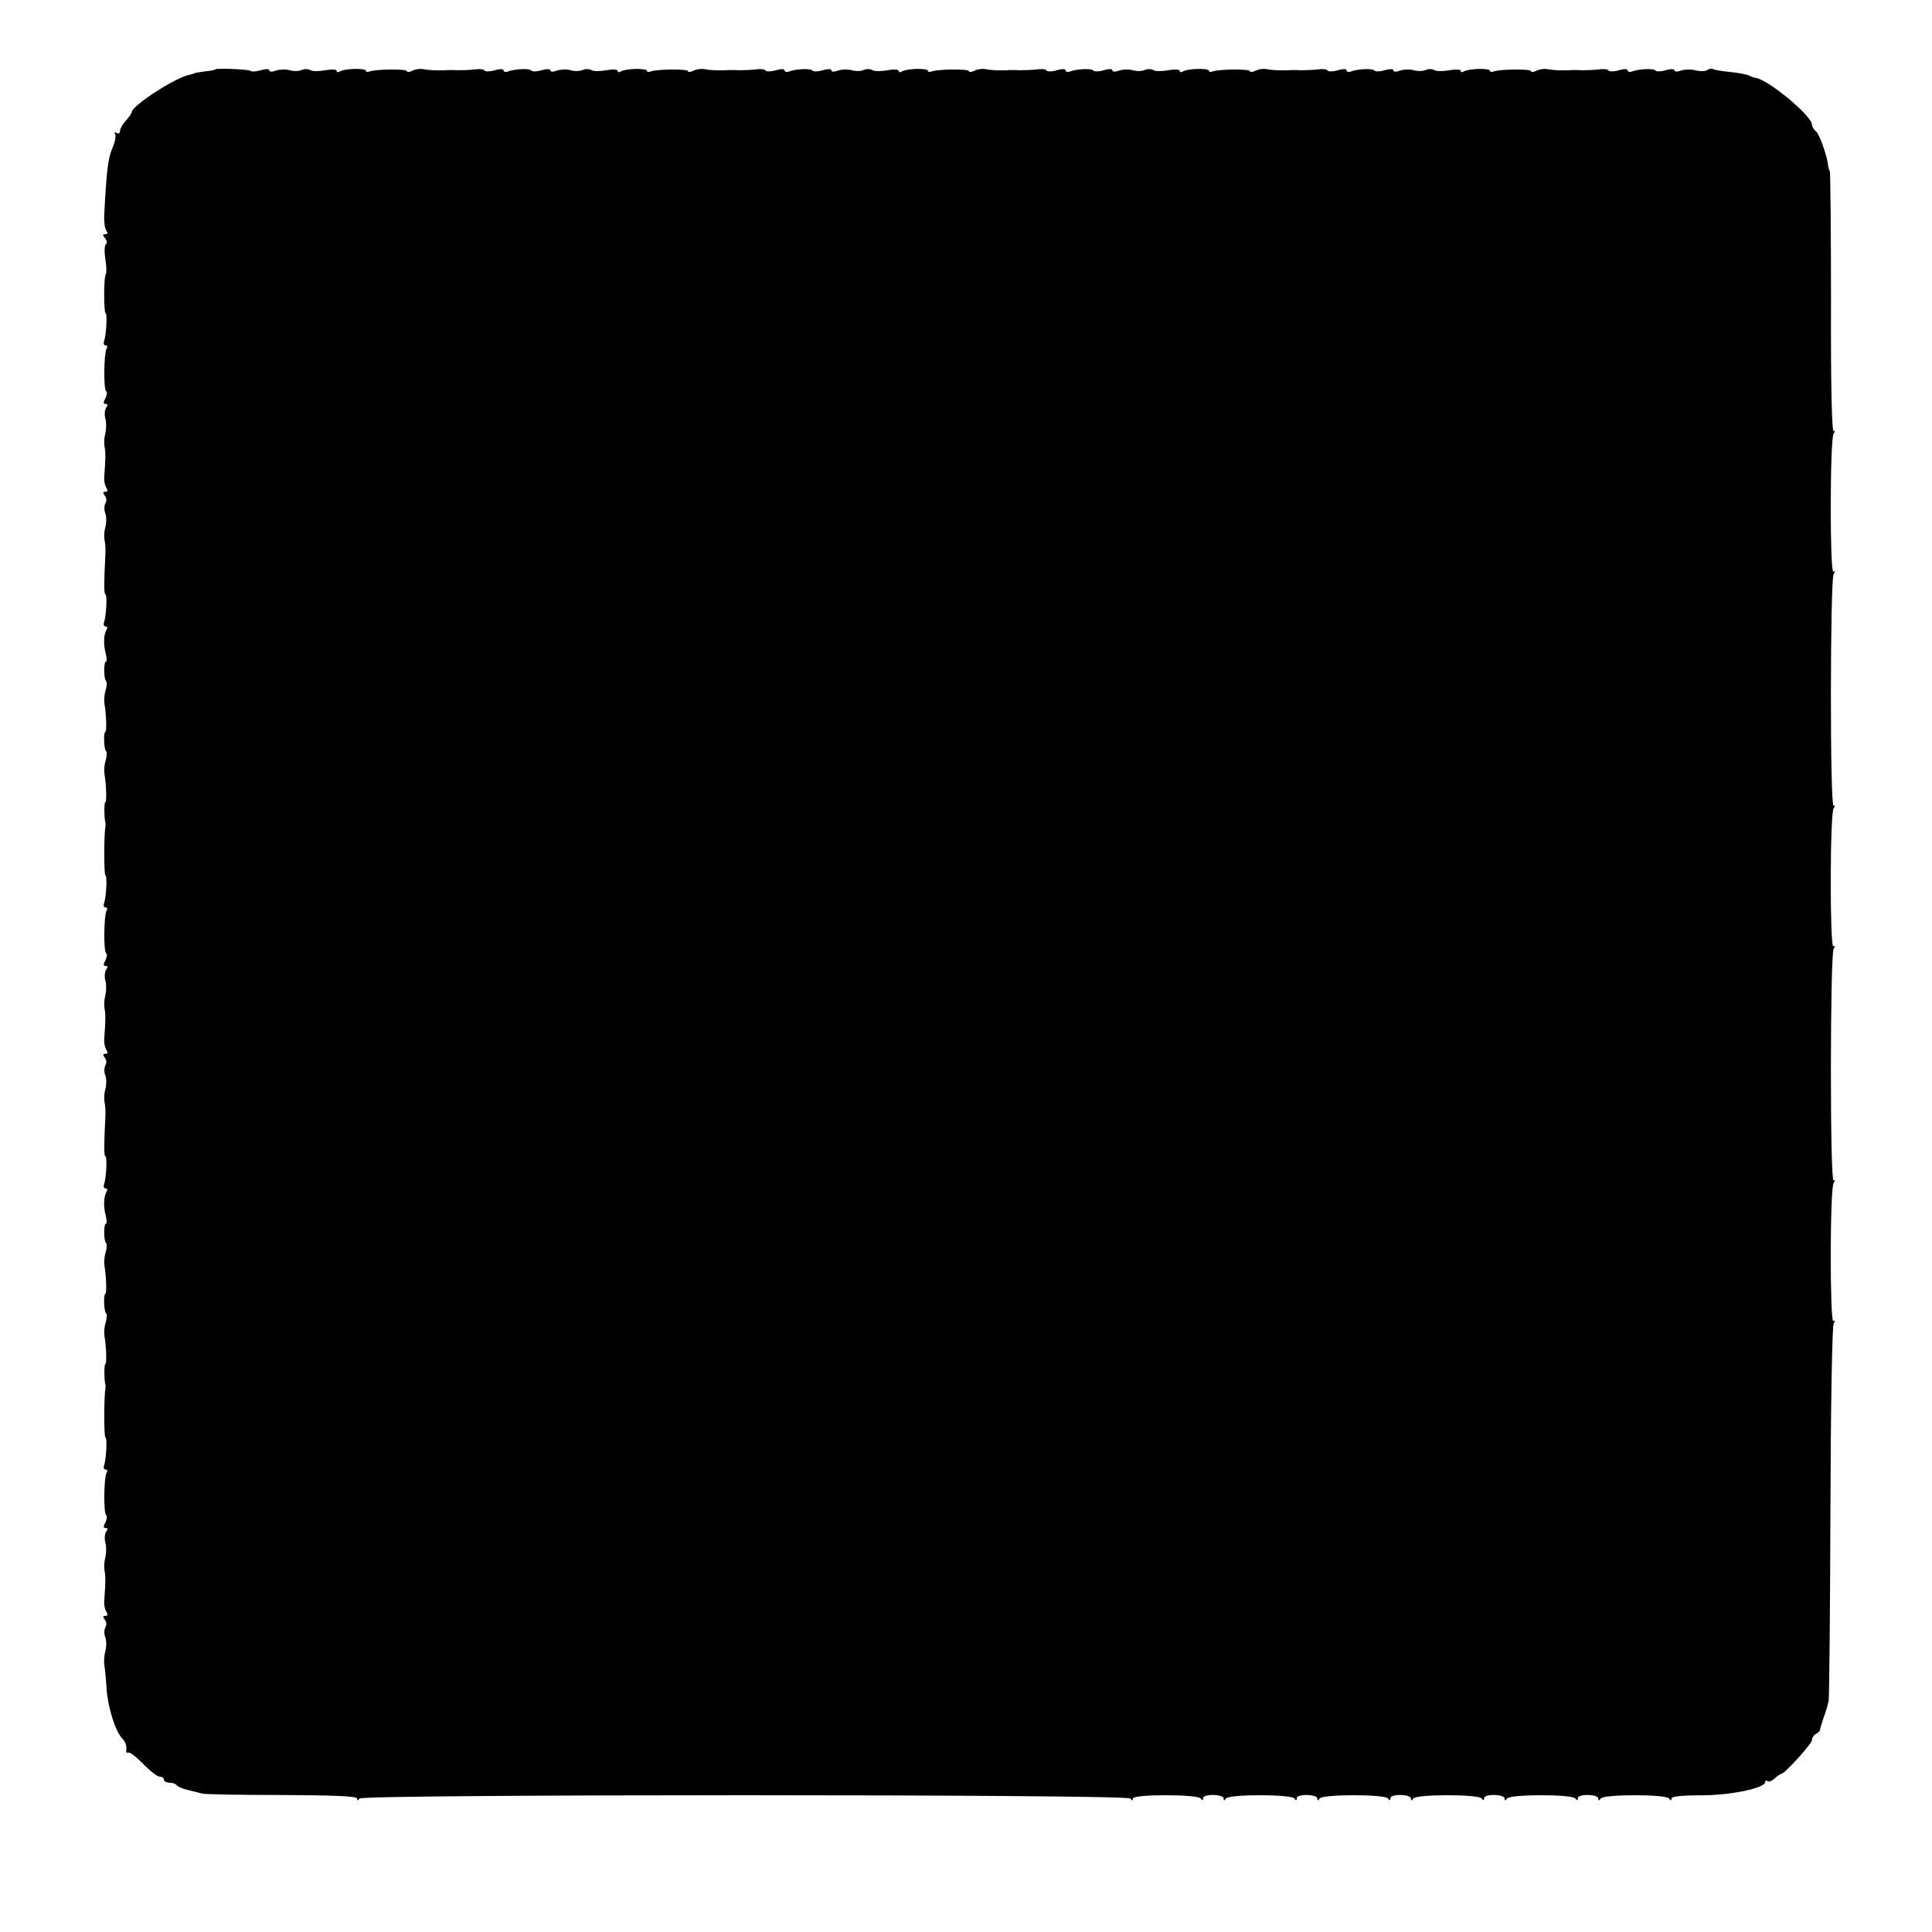
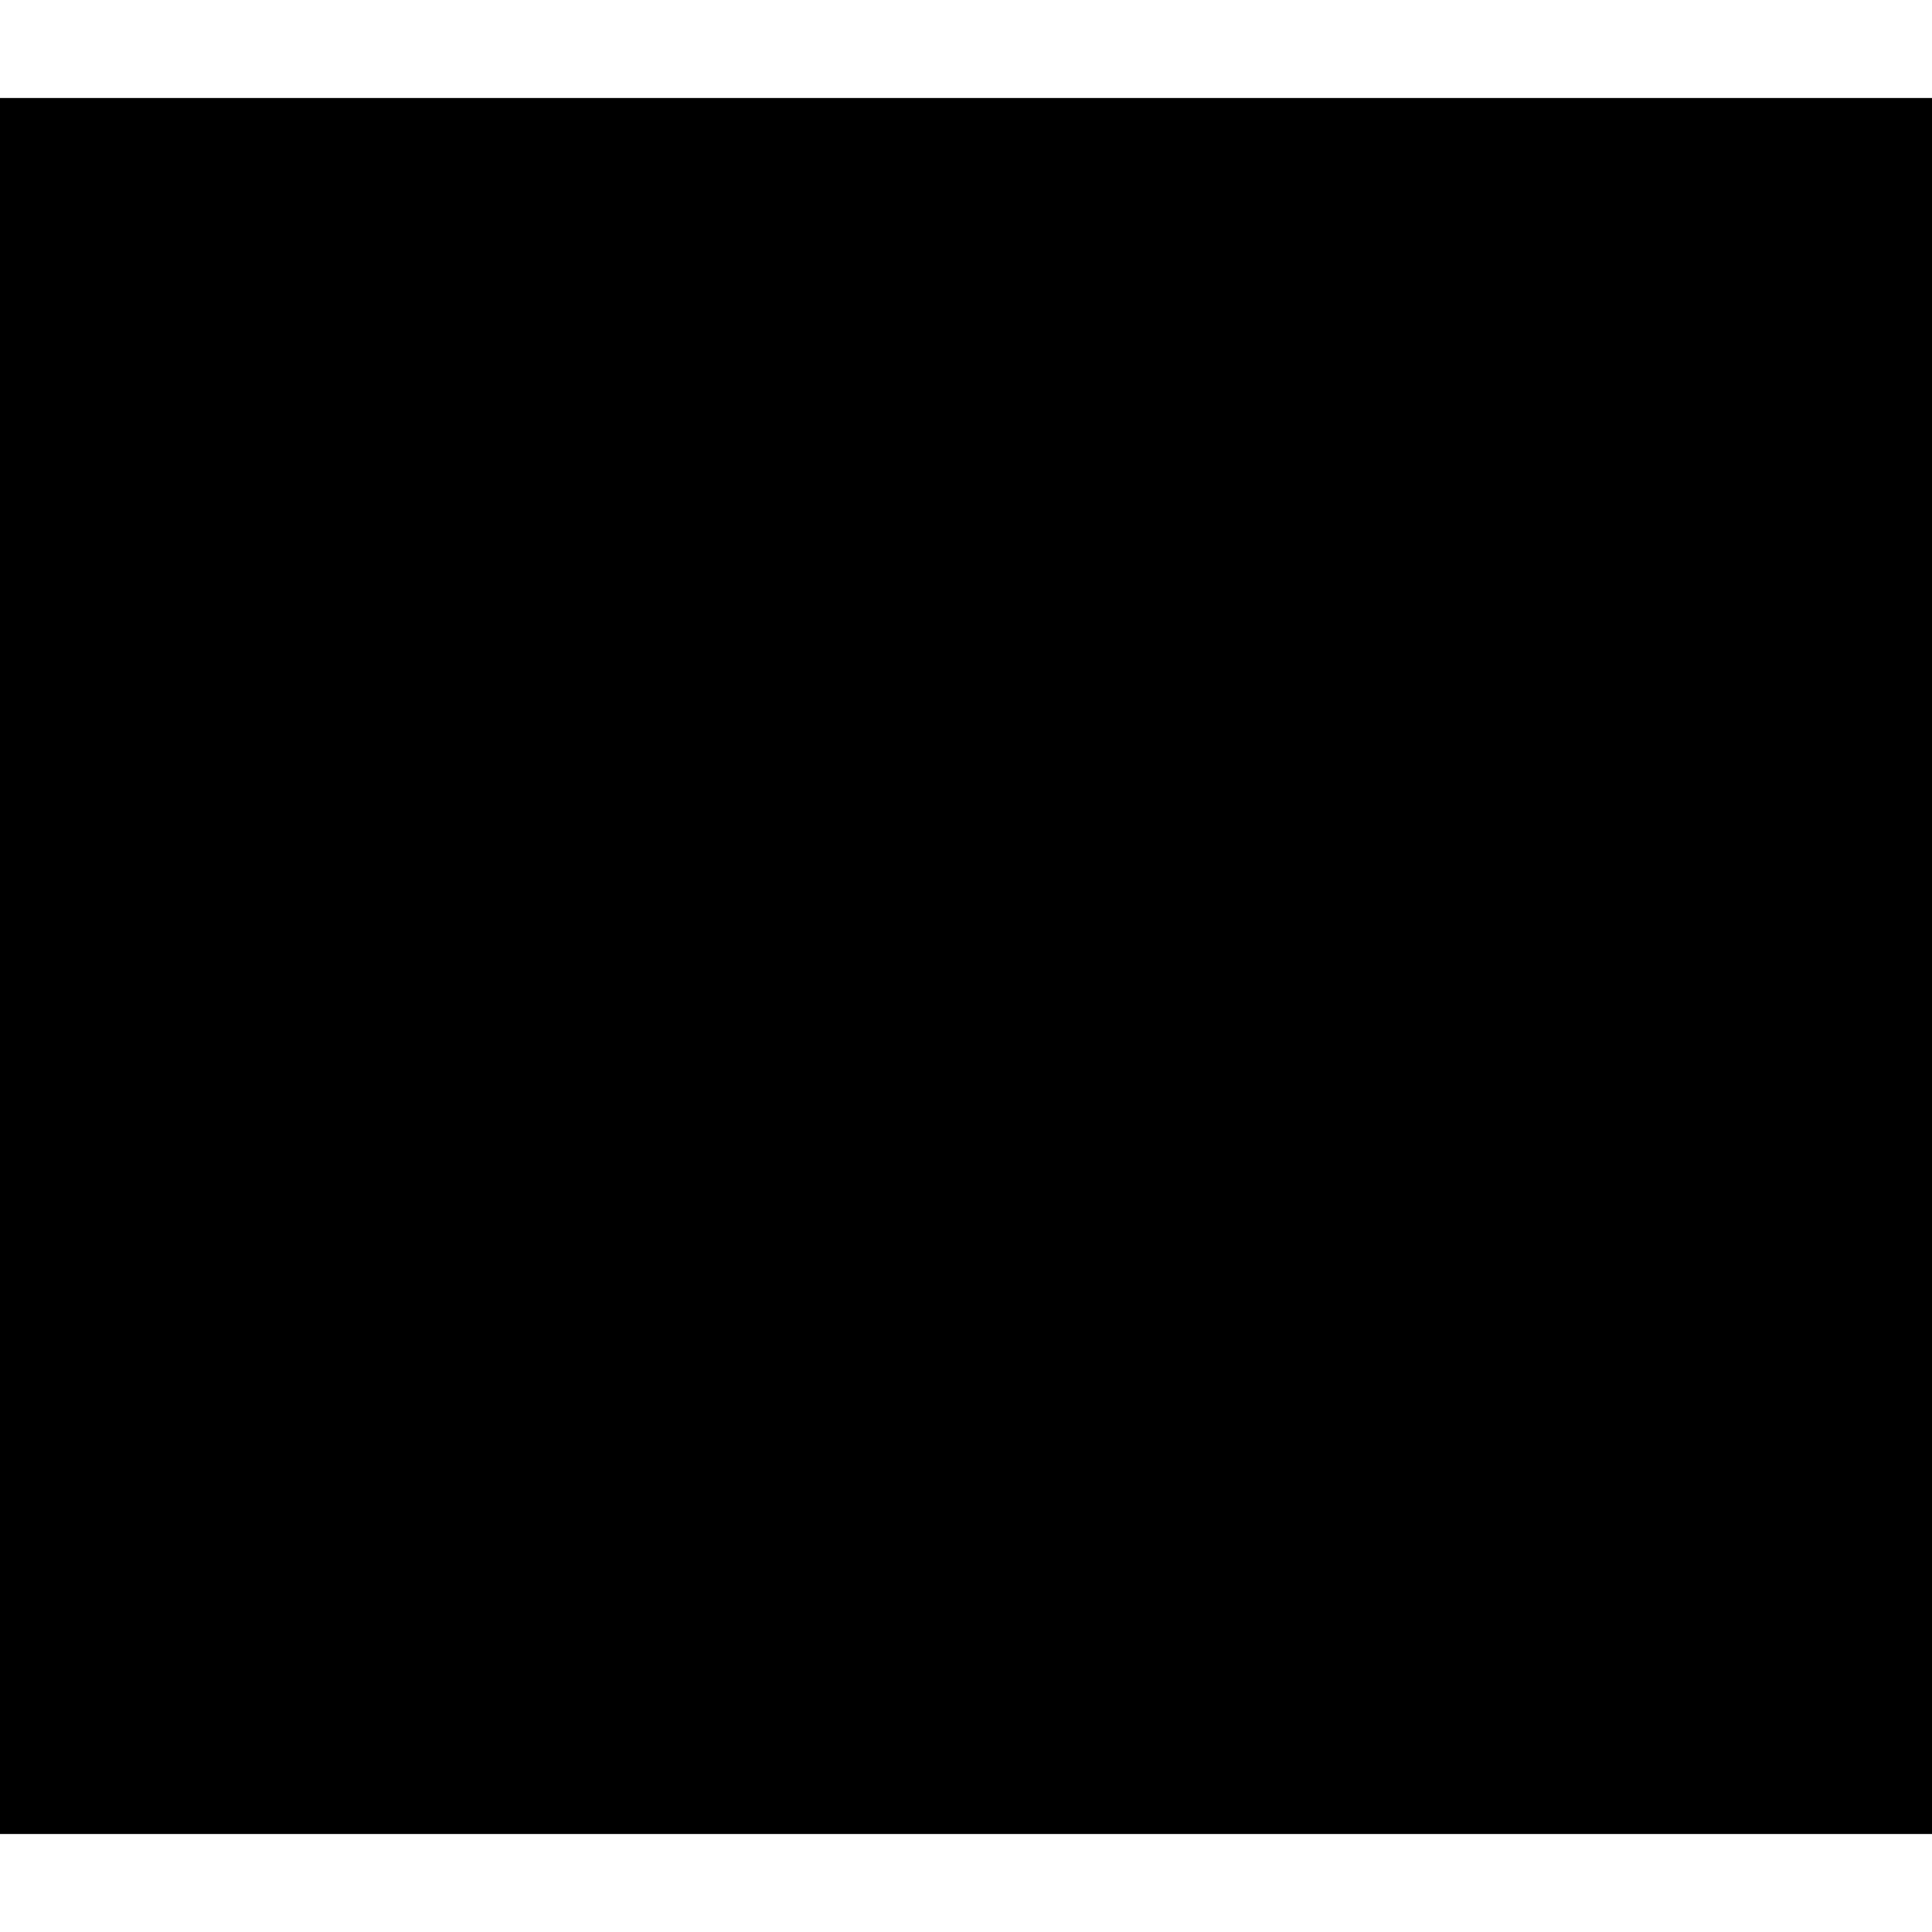
- <svg xmlns="http://www.w3.org/2000/svg" version="1.0" width="660pt" height="660pt" viewBox="0 0 660 660" preserveAspectRatio="xMidYMid meet">
-   <g transform="translate(0,660) scale(0.1,-0.1)" fill="#000000" stroke="none">
-     <path d="M736 6363 c-1 -2 -18 -5 -37 -7 -19 -3 -34 -5 -34 -6 0 -1 -7 -3 -16 -5 -49 -9 -197 -105 -199 -128 0 -4 -9 -17 -20 -29 -11 -12 -20 -28 -20 -35 0 -8 -5 -11 -12 -7 -6 4 -8 3 -5 -3 4 -6 0 -28 -9 -49 -15 -35 -20 -76 -28 -229 -1 -22 2 -46 7 -52 6 -9 5 -13 -3 -13 -10 0 -10 -3 -1 -14 7 -8 8 -17 3 -20 -5 -3 -6 -26 -2 -51 4 -24 4 -47 2 -50 -8 -7 -8 -135 -1 -135 6 0 2 -78 -6 -97 -2 -7 0 -13 6 -13 6 0 7 -5 3 -11 -9 -16 -11 -140 -1 -146 4 -2 2 -13 -3 -24 -8 -14 -7 -19 1 -19 8 0 8 -4 2 -12 -5 -7 -7 -24 -3 -38 4 -14 3 -36 0 -50 -4 -14 -5 -34 -3 -45 4 -19 4 -40 -1 -105 -1 -14 3 -31 8 -37 5 -9 4 -13 -4 -13 -9 0 -9 -4 -2 -13 6 -7 7 -18 2 -26 -4 -8 -5 -24 0 -35 4 -11 4 -32 0 -46 -4 -14 -5 -34 -3 -45 3 -11 4 -33 3 -50 -5 -94 -5 -135 0 -135 7 0 3 -77 -5 -97 -2 -7 0 -13 6 -13 6 0 7 -5 3 -11 -10 -17 -11 -50 -3 -81 4 -16 5 -28 1 -28 -8 0 -8 -58 0 -66 4 -3 3 -18 -1 -32 -5 -15 -6 -36 -4 -47 6 -34 8 -95 3 -95 -7 0 -5 -59 2 -66 4 -3 3 -18 -1 -32 -5 -15 -6 -36 -4 -47 6 -34 8 -95 3 -95 -5 0 -4 -58 0 -70 1 -3 1 -9 0 -15 -5 -26 -5 -165 0 -165 7 0 3 -77 -5 -97 -2 -7 0 -13 6 -13 6 0 7 -5 3 -11 -9 -16 -11 -140 -1 -146 4 -2 2 -13 -3 -24 -8 -14 -7 -19 1 -19 8 0 8 -4 2 -12 -5 -7 -7 -24 -3 -38 4 -14 3 -36 0 -50 -4 -14 -5 -34 -3 -45 4 -19 4 -40 -1 -105 -1 -14 3 -31 8 -37 5 -9 4 -13 -4 -13 -9 0 -9 -4 -2 -13 6 -7 7 -18 2 -26 -4 -8 -5 -24 0 -35 4 -11 4 -32 0 -46 -4 -14 -5 -34 -3 -45 3 -11 4 -33 3 -50 -5 -94 -5 -135 0 -135 7 0 3 -77 -5 -97 -2 -7 0 -13 6 -13 6 0 7 -5 3 -11 -10 -17 -11 -50 -3 -81 4 -16 5 -28 1 -28 -8 0 -8 -58 0 -66 4 -3 3 -18 -1 -32 -5 -15 -6 -36 -4 -47 6 -34 8 -95 3 -95 -7 0 -5 -59 2 -66 4 -3 3 -18 -1 -32 -5 -15 -6 -36 -4 -47 6 -34 8 -95 3 -95 -5 0 -4 -58 0 -70 1 -3 1 -9 0 -15 -5 -26 -5 -165 0 -165 7 0 3 -77 -5 -98 -2 -6 0 -12 6 -12 6 0 7 -5 3 -11 -9 -16 -11 -140 -1 -146 4 -2 2 -13 -3 -24 -8 -14 -7 -19 1 -19 8 0 8 -4 2 -12 -5 -7 -7 -24 -3 -38 4 -14 3 -36 0 -50 -4 -14 -5 -34 -3 -45 4 -19 4 -40 -1 -105 -1 -14 3 -31 8 -37 5 -9 4 -13 -4 -13 -9 0 -9 -4 -2 -13 6 -7 7 -18 2 -26 -4 -8 -5 -24 0 -35 4 -11 4 -32 0 -46 -4 -14 -5 -34 -4 -45 2 -11 6 -48 8 -82 4 -64 30 -148 53 -171 12 -13 17 -27 14 -44 0 -5 3 -7 8 -5 5 1 22 -11 39 -28 43 -43 60 -55 72 -55 5 0 10 -4 10 -10 0 -5 9 -10 19 -10 11 0 22 -4 25 -9 3 -4 20 -12 38 -16 18 -4 40 -10 48 -12 8 -3 131 -5 273 -5 179 -1 257 -4 257 -12 0 -8 2 -8 8 0 10 15 2624 15 2634 0 5 -8 8 -8 8 0 0 15 222 15 232 0 5 -8 8 -7 8 1 0 16 70 14 70 -1 0 -8 3 -8 8 0 10 15 224 15 234 0 5 -8 8 -7 8 1 0 16 70 14 70 -1 0 -8 3 -8 8 0 10 15 224 15 234 0 5 -8 8 -7 8 1 0 16 70 14 70 -1 0 -8 3 -8 8 0 10 15 224 15 234 0 5 -8 8 -7 8 1 0 16 70 14 70 -1 0 -8 3 -8 8 0 10 15 224 15 234 0 5 -8 8 -7 8 1 0 16 70 14 70 -1 0 -8 3 -8 8 0 10 15 224 15 234 0 6 -8 8 -8 8 0 0 7 35 11 103 11 101 0 217 25 217 45 0 5 4 7 9 3 5 -3 16 2 24 10 9 8 18 15 22 15 11 0 105 103 105 116 0 7 6 17 14 21 8 4 15 12 14 16 0 4 6 22 12 40 7 18 14 43 17 57 2 14 5 306 6 650 1 352 6 631 11 639 6 9 5 12 -1 8 -12 -8 -12 453 1 472 6 9 5 12 0 8 -13 -8 -12 773 0 792 6 9 5 12 -1 8 -12 -8 -12 453 1 472 6 9 5 12 0 8 -13 -8 -12 773 0 792 6 9 5 12 -1 8 -12 -8 -12 453 1 472 6 9 5 12 0 8 -6 -4 -10 158 -9 436 0 243 -2 447 -4 452 -3 6 -6 15 -6 20 -3 31 -29 106 -41 116 -8 6 -14 17 -14 23 0 30 -148 153 -192 160 -7 1 -17 4 -23 8 -5 3 -34 9 -63 12 -29 3 -56 7 -60 10 -5 3 -14 1 -21 -4 -8 -4 -25 -4 -40 0 -14 4 -36 3 -49 -1 -12 -5 -22 -4 -22 1 0 5 -13 5 -30 0 -16 -5 -32 -5 -35 -1 -4 8 -58 6 -82 -4 -7 -2 -13 0 -13 5 0 5 -13 5 -30 0 -16 -5 -32 -5 -35 -1 -2 5 -17 6 -32 4 -16 -2 -41 -3 -58 -3 -16 1 -37 1 -45 0 -29 -1 -55 0 -75 4 -11 2 -28 -1 -37 -6 -10 -5 -18 -5 -18 -1 0 8 -105 7 -127 -1 -7 -3 -13 -2 -13 2 0 10 -73 8 -89 -2 -6 -4 -11 -3 -11 2 0 5 -17 6 -39 2 -22 -4 -45 -4 -52 1 -7 4 -20 4 -28 0 -9 -4 -27 -5 -41 -1 -14 4 -35 3 -47 -1 -13 -5 -23 -5 -23 1 0 5 -12 5 -30 0 -16 -5 -32 -5 -35 -1 -4 8 -58 6 -82 -4 -7 -2 -13 0 -13 5 0 5 -13 5 -30 0 -16 -5 -32 -5 -35 -1 -2 5 -17 6 -32 4 -16 -2 -41 -3 -58 -3 -16 1 -37 1 -45 0 -29 -1 -55 0 -75 4 -11 2 -28 -1 -37 -6 -10 -5 -18 -5 -18 -1 0 8 -105 7 -127 -1 -7 -3 -13 -2 -13 2 0 10 -73 8 -89 -2 -6 -4 -11 -3 -11 2 0 5 -17 6 -39 2 -22 -4 -45 -4 -52 1 -7 4 -20 4 -28 0 -9 -4 -27 -5 -41 -1 -14 4 -35 3 -47 -1 -13 -5 -23 -5 -23 1 0 5 -12 5 -30 0 -16 -5 -32 -5 -35 -1 -4 8 -58 6 -82 -4 -7 -2 -13 0 -13 5 0 5 -13 5 -30 0 -16 -5 -32 -5 -35 -1 -2 5 -17 6 -32 4 -16 -2 -41 -3 -58 -3 -16 1 -37 1 -45 0 -29 -1 -55 0 -75 4 -11 2 -28 -1 -37 -6 -10 -5 -18 -5 -18 -1 0 8 -105 7 -127 -1 -7 -3 -13 -2 -13 2 0 10 -73 8 -89 -2 -6 -4 -11 -3 -11 2 0 5 -17 6 -39 2 -22 -4 -45 -4 -52 1 -7 4 -20 4 -28 0 -9 -4 -27 -5 -41 -1 -14 4 -35 3 -47 -1 -13 -5 -23 -5 -23 1 0 5 -12 5 -30 0 -16 -5 -32 -5 -35 -1 -4 8 -58 6 -82 -4 -7 -2 -13 0 -13 5 0 5 -13 5 -30 0 -16 -5 -32 -5 -35 -1 -2 5 -17 6 -32 4 -16 -2 -41 -3 -58 -3 -16 1 -37 1 -45 0 -29 -1 -55 0 -75 4 -11 2 -28 -1 -37 -6 -10 -5 -18 -5 -18 -1 0 8 -105 7 -127 -1 -7 -3 -13 -2 -13 2 0 10 -73 8 -89 -2 -6 -4 -11 -3 -11 2 0 5 -17 6 -39 2 -22 -4 -45 -4 -52 1 -7 4 -20 4 -28 0 -9 -4 -27 -5 -41 -1 -14 4 -35 3 -47 -1 -13 -5 -23 -5 -23 1 0 5 -12 5 -30 0 -16 -5 -32 -5 -35 -1 -4 8 -58 6 -82 -4 -7 -2 -13 0 -13 5 0 5 -13 5 -30 0 -16 -5 -32 -5 -35 -1 -2 5 -17 6 -32 4 -16 -2 -41 -3 -58 -3 -16 1 -37 1 -45 0 -29 -1 -55 0 -75 4 -11 2 -28 -1 -37 -6 -10 -5 -18 -5 -18 -1 0 8 -105 7 -127 -1 -7 -3 -13 -2 -13 2 0 10 -73 8 -89 -2 -6 -4 -11 -3 -11 2 0 5 -17 6 -39 2 -22 -4 -45 -4 -52 1 -7 4 -20 4 -28 0 -9 -4 -27 -5 -41 -1 -14 4 -35 3 -47 -1 -13 -5 -23 -5 -23 1 0 5 -12 5 -29 0 -16 -4 -32 -6 -35 -2 -6 5 -115 10 -120 5z" />
+ <svg xmlns="http://www.w3.org/2000/svg" version="1.0" width="276pt" height="276pt" viewBox="0 0 276 276" preserveAspectRatio="xMidYMid meet">
+   <g transform="translate(0,276) scale(0.1,-0.1)" fill="#000000" stroke="none">
+     <path d="M0 1380 l0 -1240 1380 0 1380 0 0 1240 0 1240 -1380 0 -1380 0 0 -1240z" />
  </g>
</svg>
